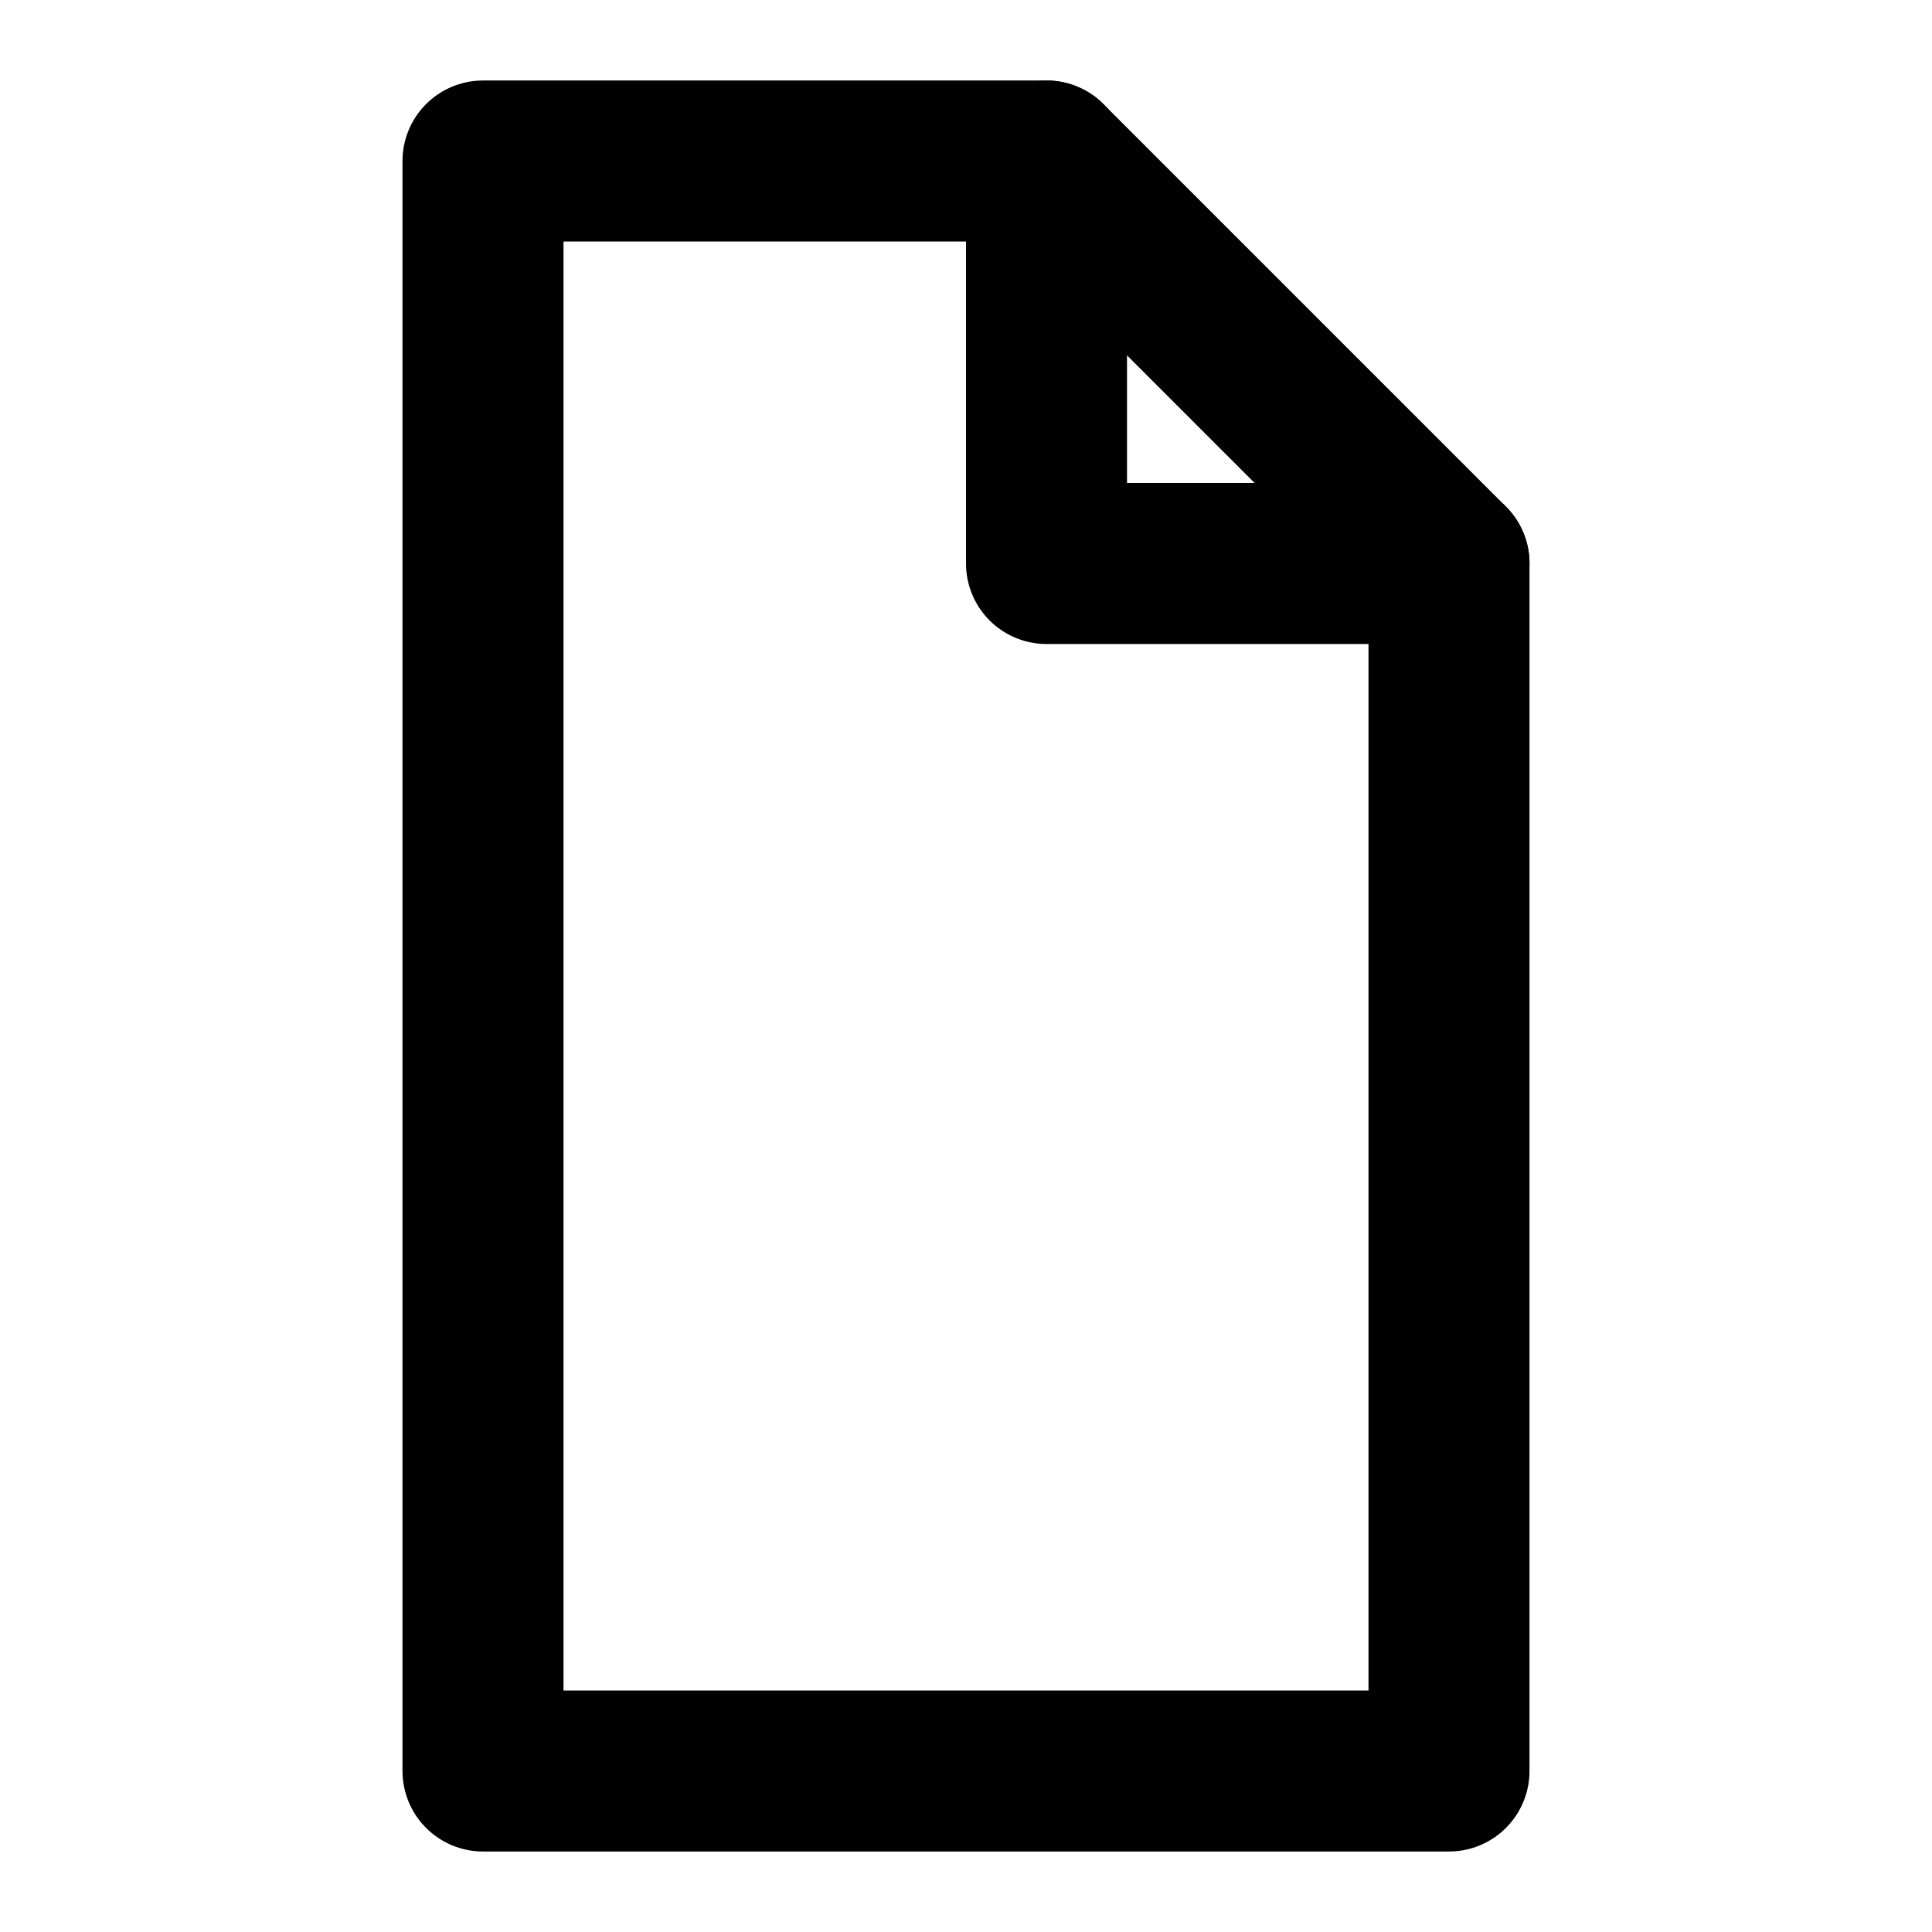
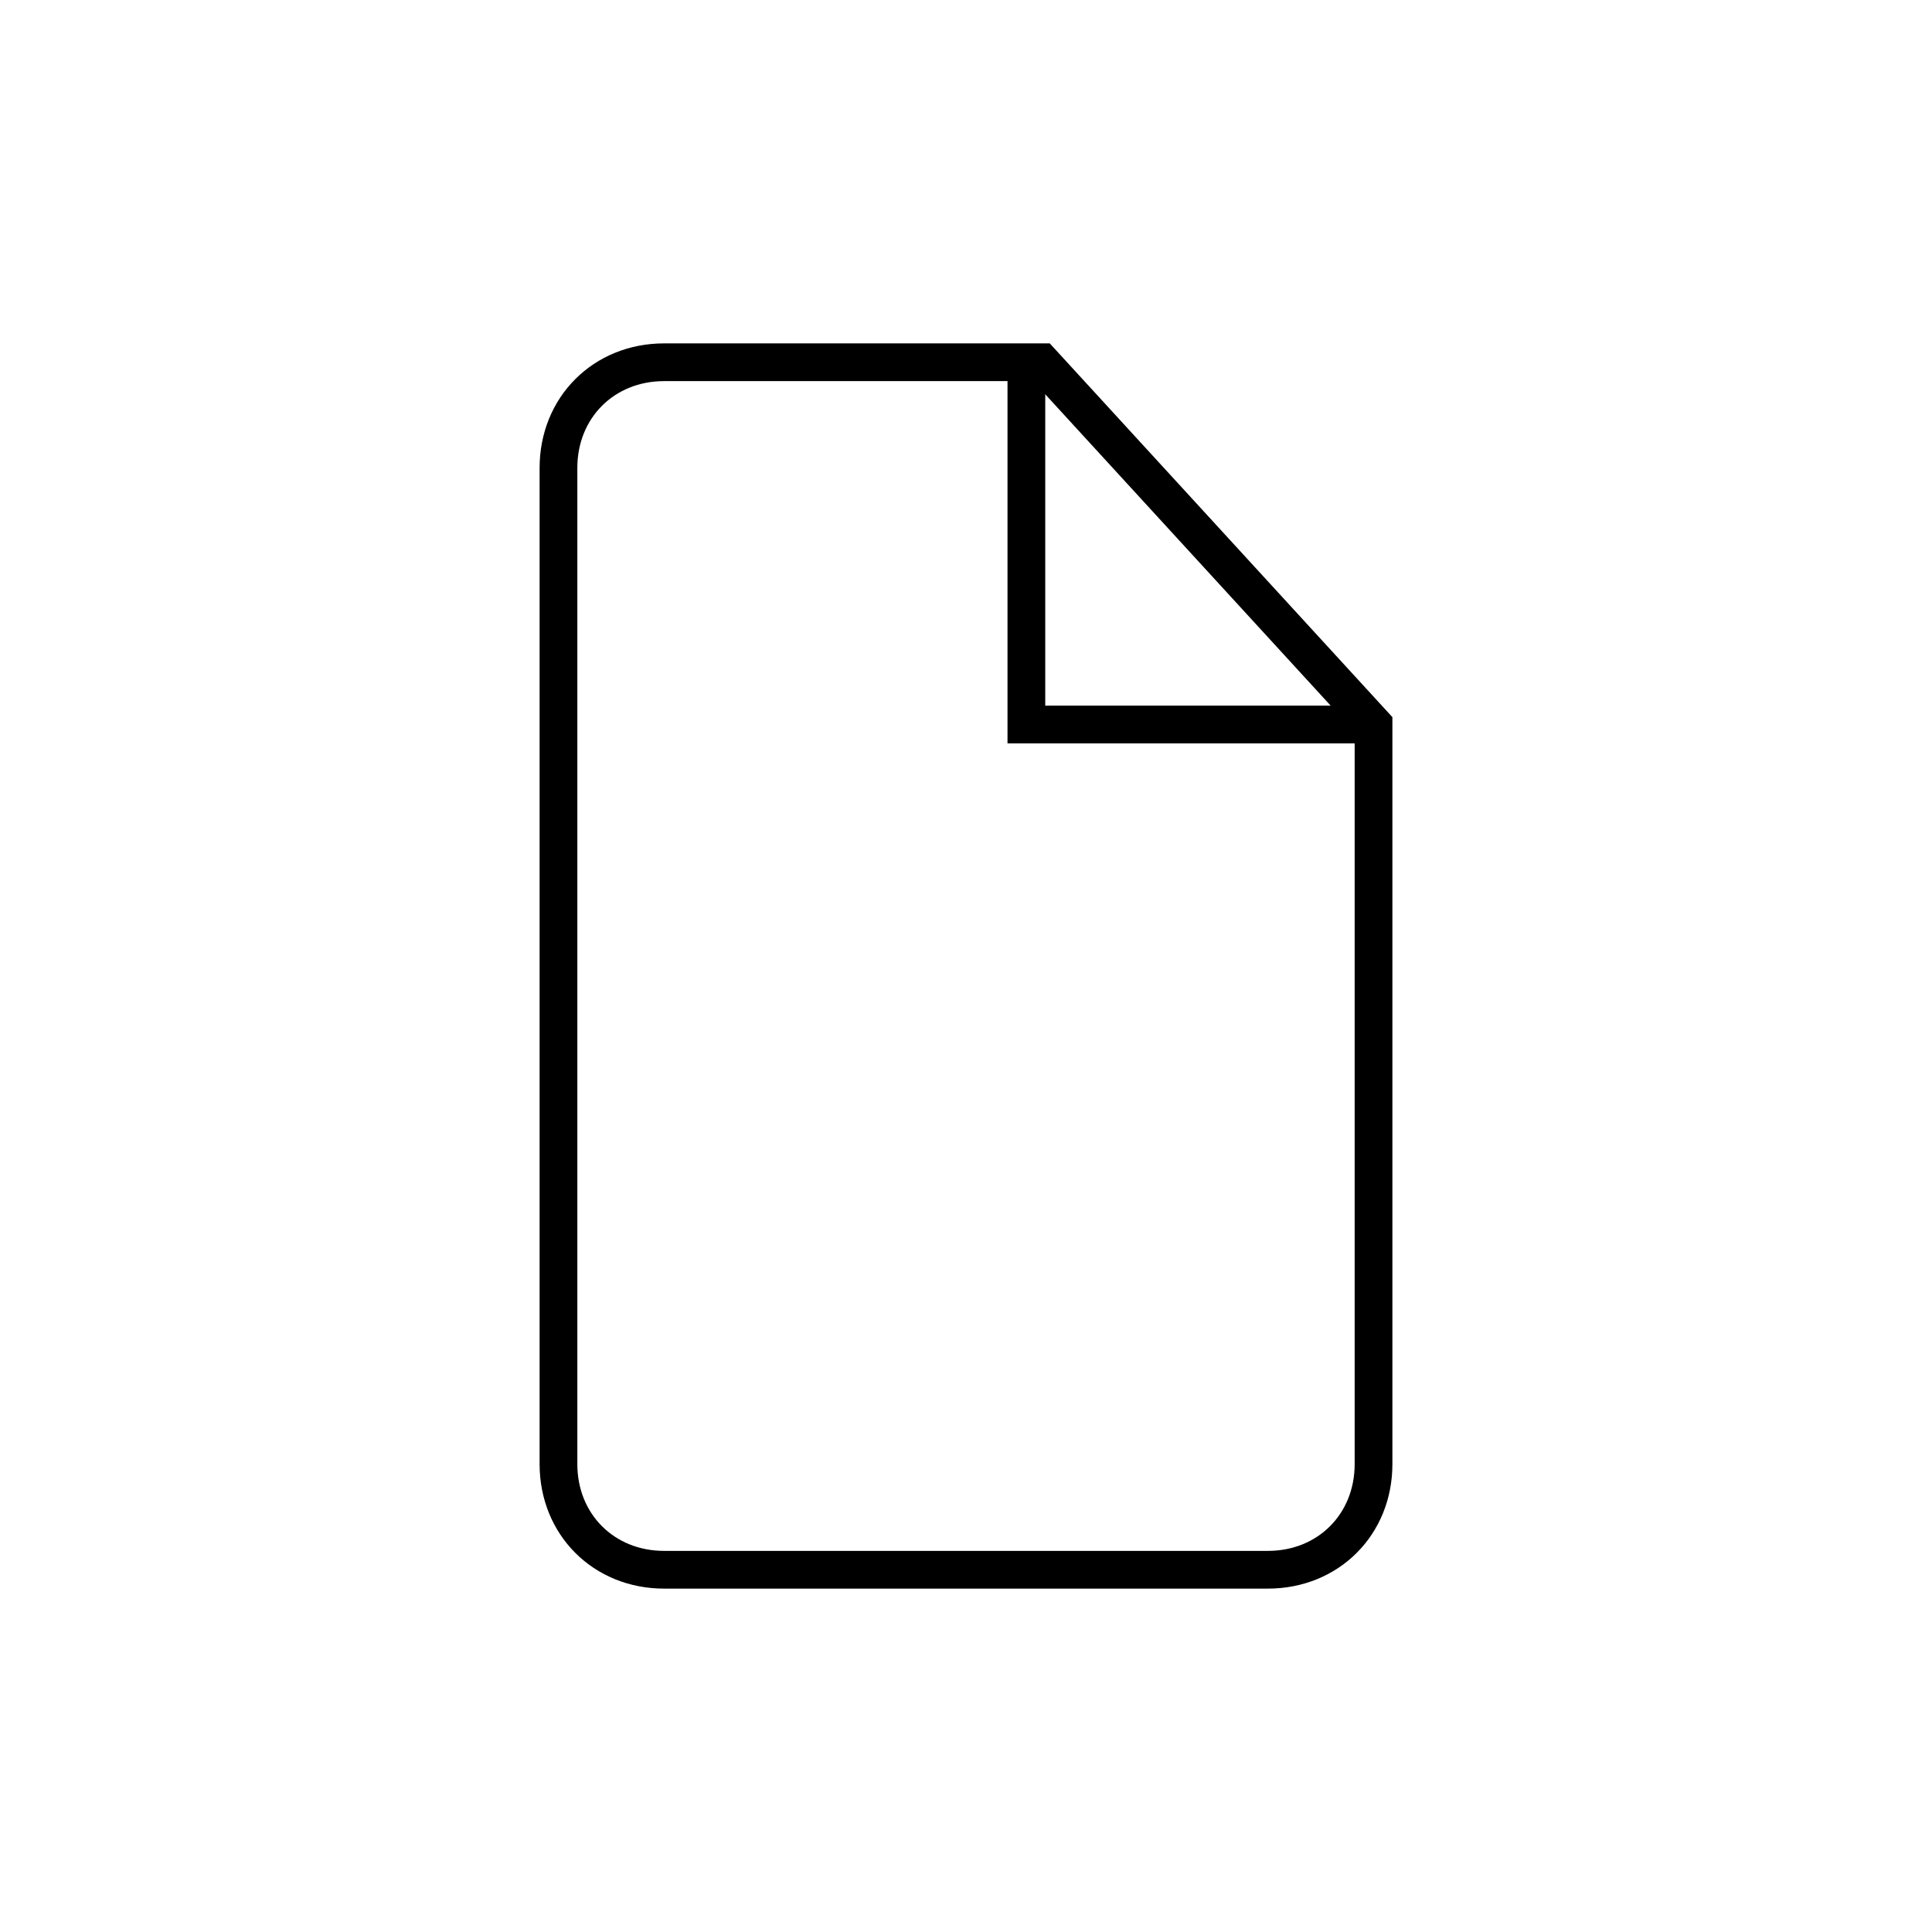
- <svg xmlns="http://www.w3.org/2000/svg" width="40" height="40" viewBox="0 0 24 24" fill="none" stroke="#000" stroke-width="2" stroke-linejoin="round" stroke-linecap="round">
-   <path d="M6 2h7l5 5v15H6V2z" />
-   <path d="M13 2v5h5" />
+ <svg xmlns="http://www.w3.org/2000/svg" width="64" height="64" viewBox="0 0 64 64" fill="none">
+   <path d="M22 12c-2 0-3.5 1.5-3.5 3.5v33c0 2 1.5 3.5 3.5 3.5h20c2 0 3.5-1.5 3.5-3.5V24l-11-12H22z" stroke="black" stroke-width="1.25" fill="none" />
+   <path d="M34 12v12h11" stroke="black" stroke-width="1.25" fill="none" />
</svg>
